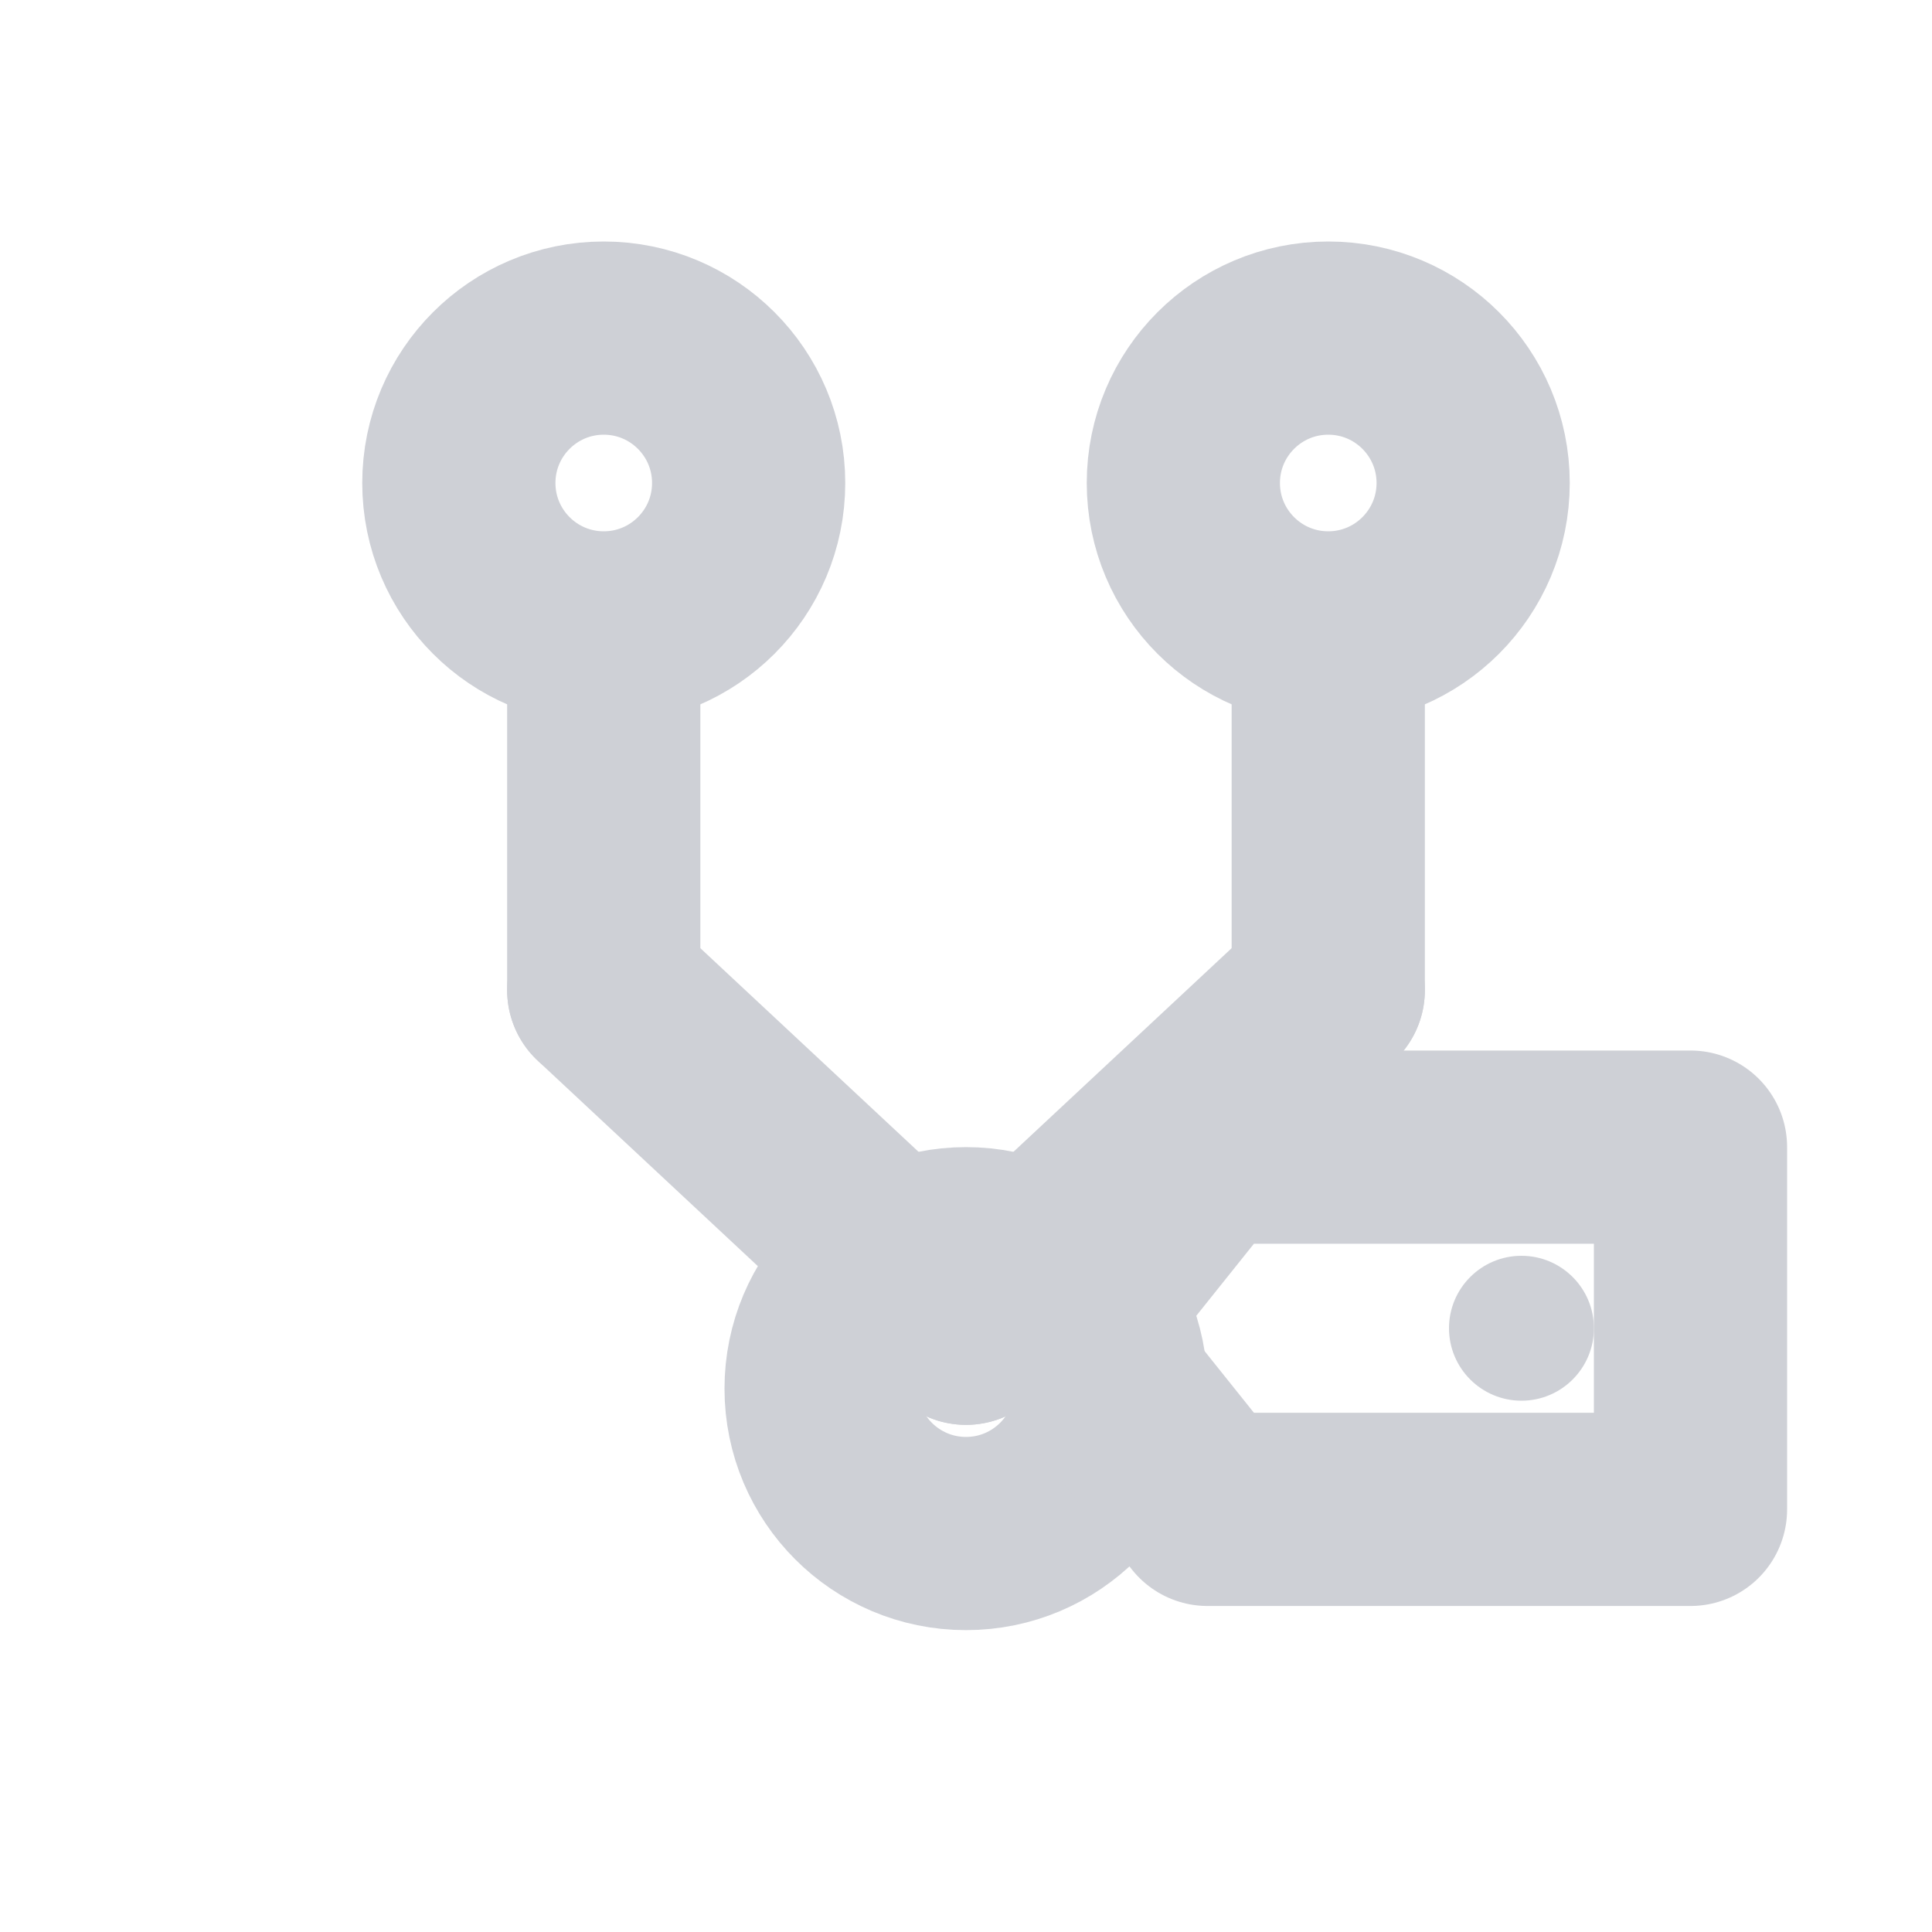
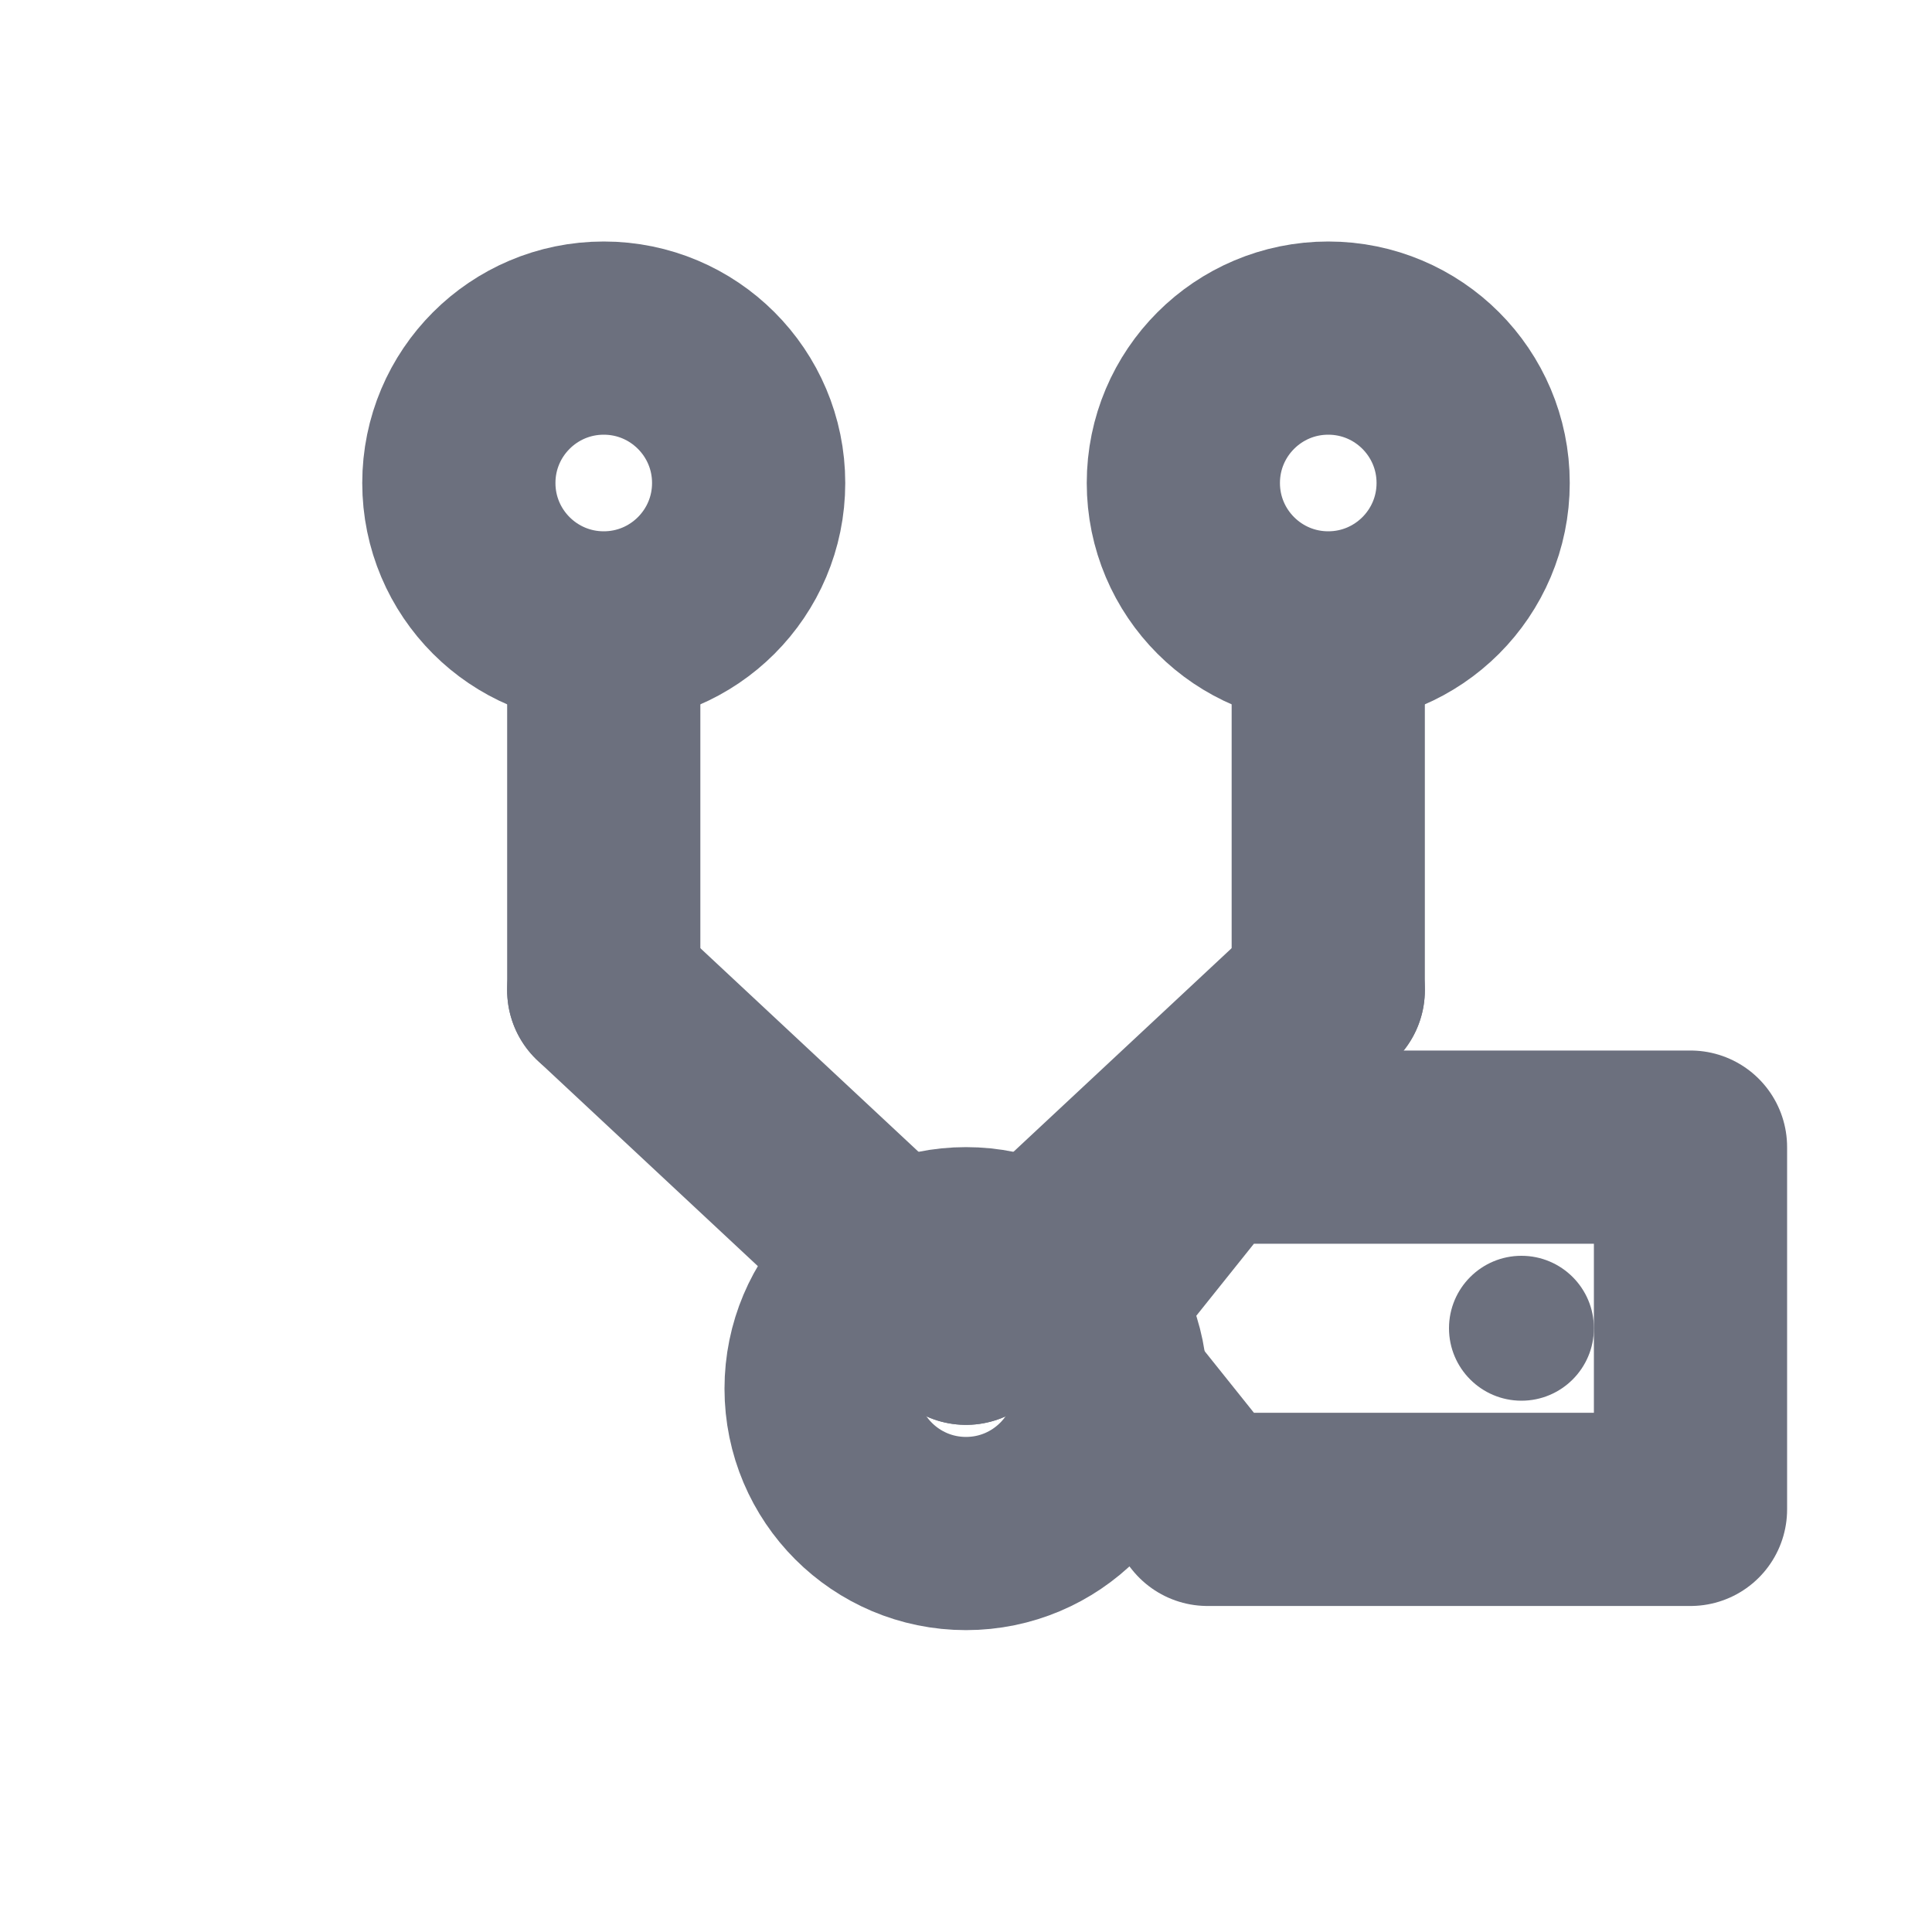
- <svg xmlns="http://www.w3.org/2000/svg" width="16" height="16" viewBox="0 0 16 16" fill="none" stroke="#CED0D6" stroke-width="1.6" stroke-linecap="round" stroke-linejoin="round">
+ <svg xmlns="http://www.w3.org/2000/svg" width="16" height="16" viewBox="0 0 16 16" fill="none" stroke="#6C707E" stroke-width="1.6" stroke-linecap="round" stroke-linejoin="round">
  <circle cx="5" cy="4" r="1.2" />
  <circle cx="11" cy="4" r="1.2" />
  <path d="M5 5.6V8.2" />
  <path d="M11 5.6V8.2" />
  <path d="M5 8.2L8 11" />
  <path d="M11 8.2L8 11" />
  <circle cx="8" cy="11.5" r="1.2" />
  <path d="M10 9.5h4v3h-4l-1.2-1.5z" />
-   <circle cx="12.6" cy="11" r="0.6" fill="#CED0D6" stroke="none" />
+   <circle cx="12.6" cy="11" r="0.6" fill="#6C707E" stroke="none" />
</svg>
